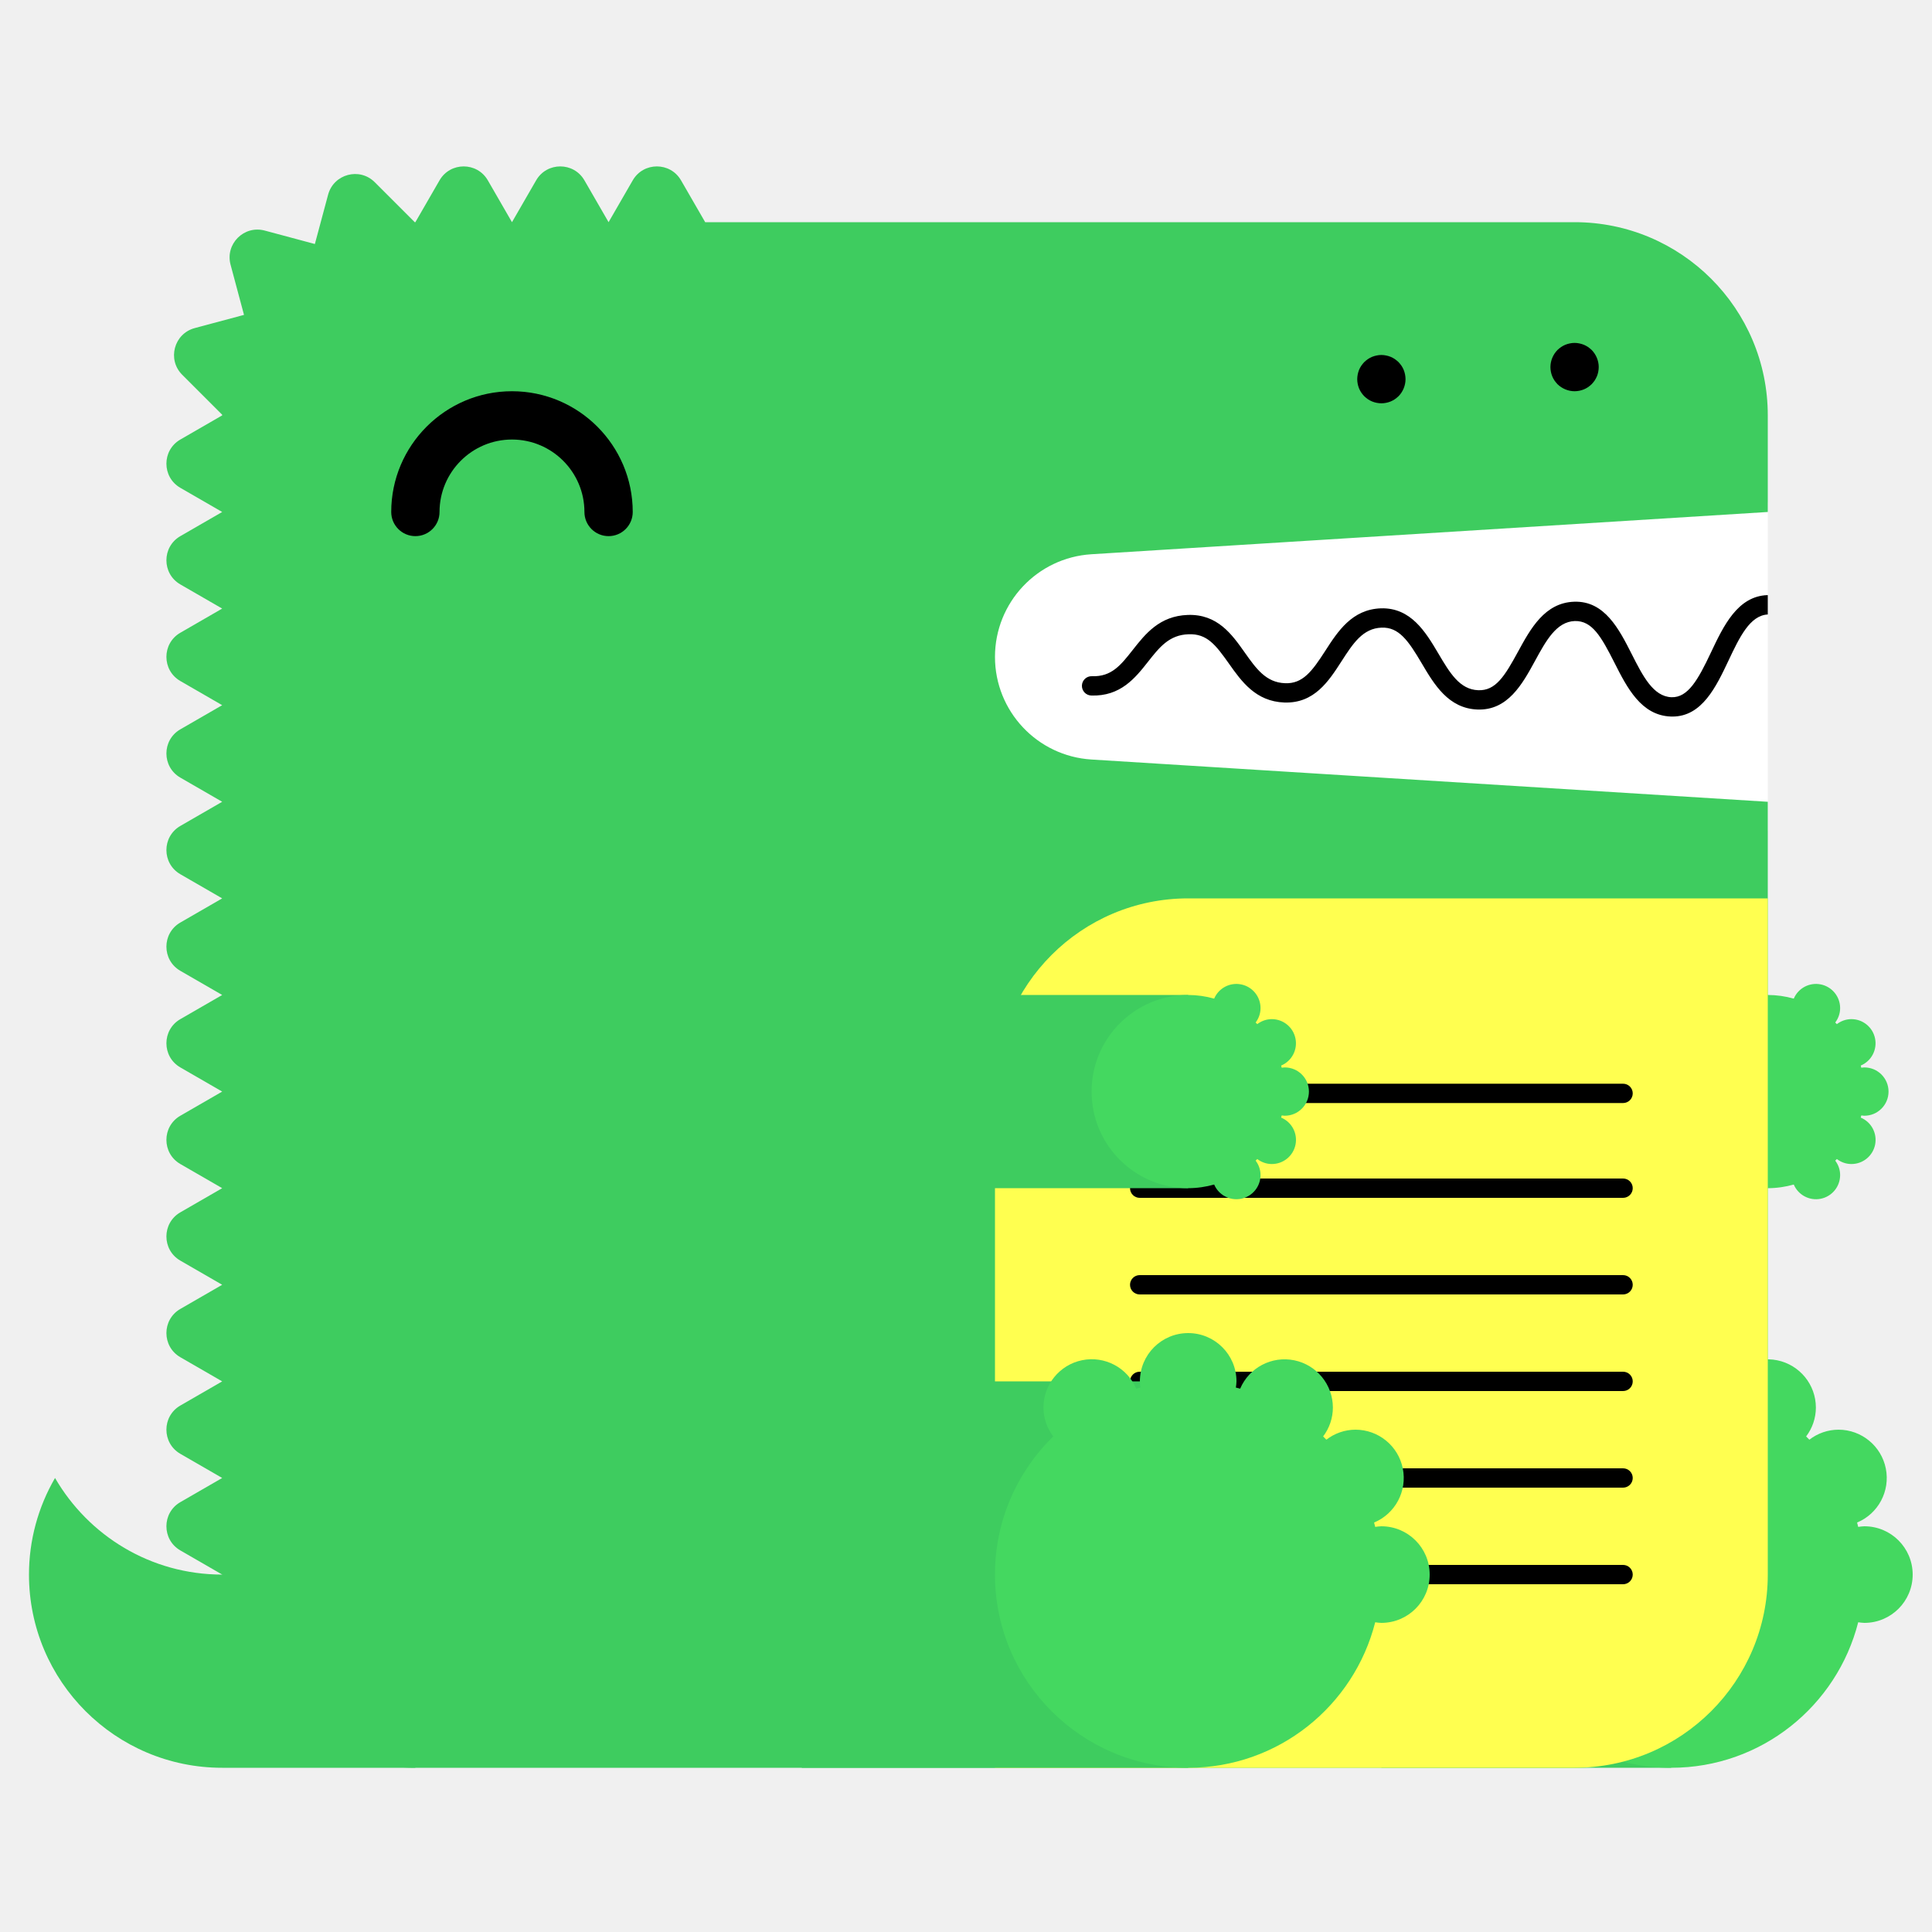
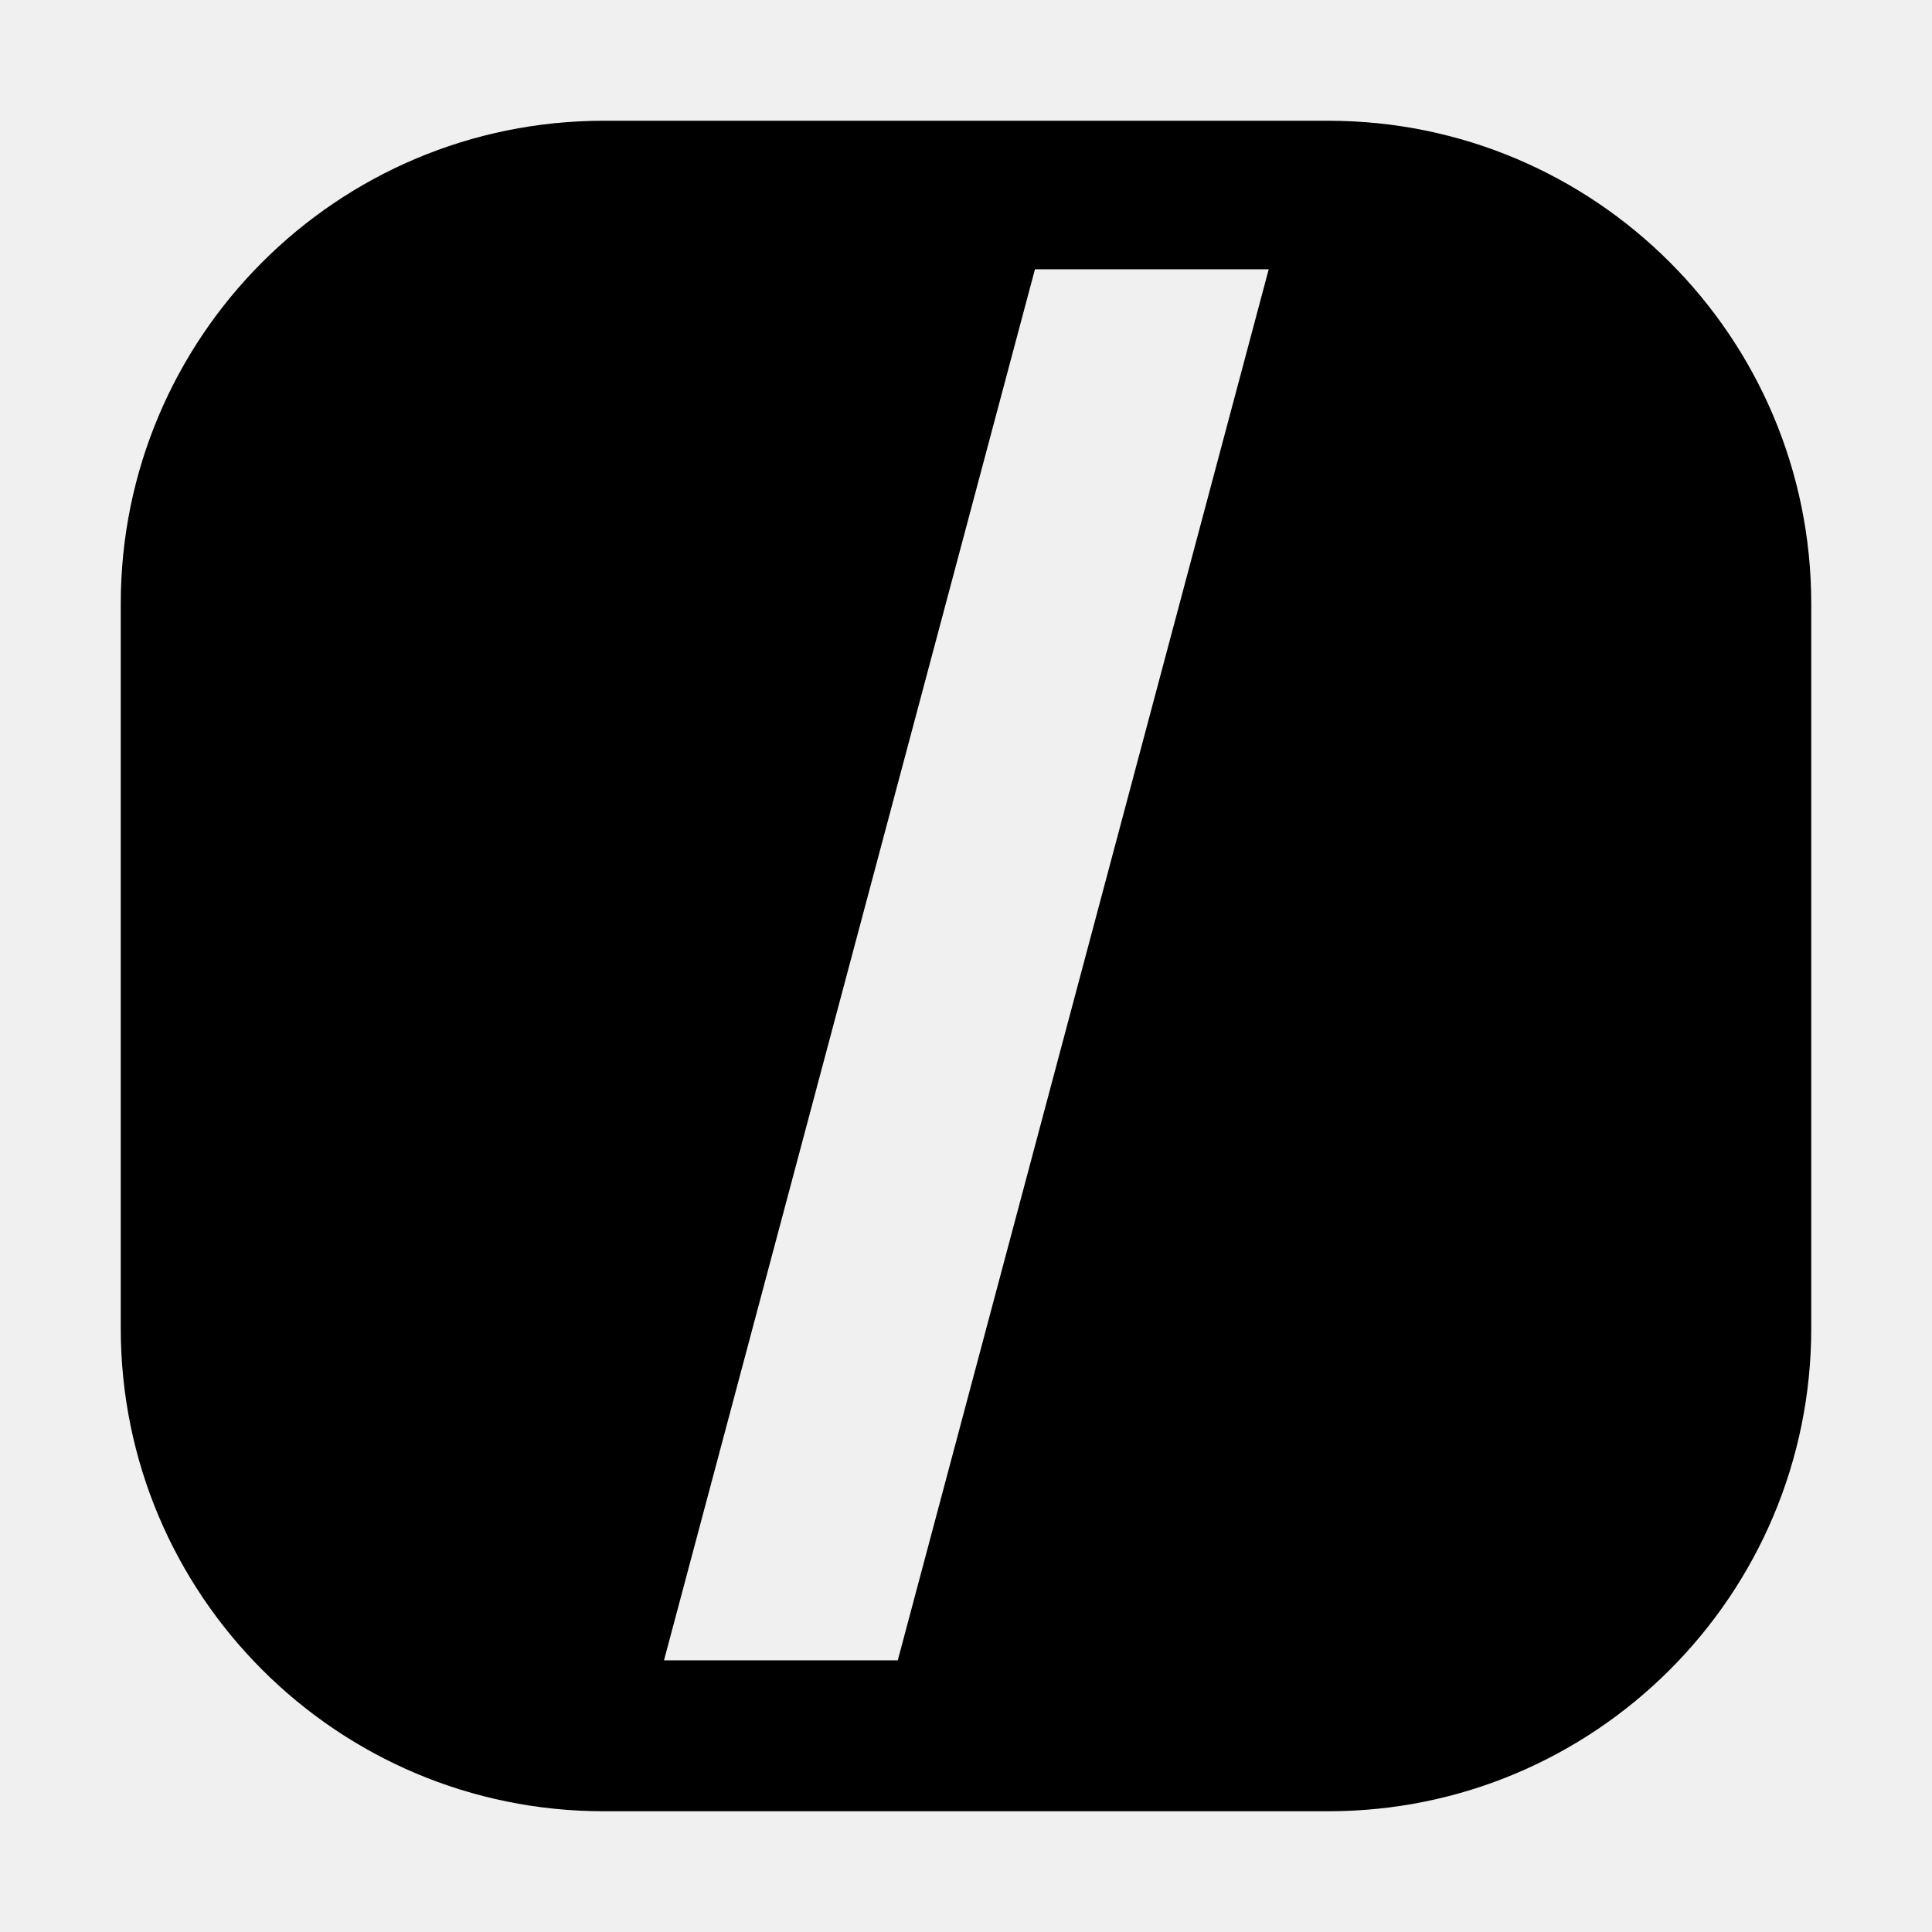
- <svg xmlns="http://www.w3.org/2000/svg" width="200" height="200" viewBox="0 0 200 200">
-   <g fill="none" fill-rule="evenodd">
-     <path fill="#FFF" d="M99 52h84v34H99z" />
-     <path d="M23 163c-7.398 0-13.843-4.027-17.303-10A19.886 19.886 0 0 0 3 163c0 11.046 8.954 20 20 20h20v-20H23z" fill="#3ECC5F" />
-     <path d="M112.98 57.376L183 53V43c0-11.046-8.954-20-20-20H73l-2.5-4.33c-1.112-1.925-3.889-1.925-5 0L63 23l-2.5-4.33c-1.111-1.925-3.889-1.925-5 0L53 23l-2.5-4.33c-1.111-1.925-3.889-1.925-5 0L43 23c-.022 0-.042.003-.065.003l-4.142-4.141c-1.57-1.571-4.252-.853-4.828 1.294l-1.369 5.104-5.192-1.392c-2.148-.575-4.111 1.389-3.535 3.536l1.39 5.193-5.102 1.367c-2.148.576-2.867 3.259-1.296 4.83l4.142 4.142c0 .021-.003.042-.003.064l-4.33 2.5c-1.925 1.111-1.925 3.889 0 5L23 53l-4.33 2.5c-1.925 1.111-1.925 3.889 0 5L23 63l-4.33 2.5c-1.925 1.111-1.925 3.889 0 5L23 73l-4.33 2.5c-1.925 1.111-1.925 3.889 0 5L23 83l-4.33 2.5c-1.925 1.111-1.925 3.889 0 5L23 93l-4.33 2.5c-1.925 1.111-1.925 3.889 0 5L23 103l-4.33 2.5c-1.925 1.111-1.925 3.889 0 5L23 113l-4.33 2.5c-1.925 1.111-1.925 3.889 0 5L23 123l-4.33 2.5c-1.925 1.111-1.925 3.889 0 5L23 133l-4.33 2.5c-1.925 1.111-1.925 3.889 0 5L23 143l-4.33 2.5c-1.925 1.111-1.925 3.889 0 5L23 153l-4.33 2.5c-1.925 1.111-1.925 3.889 0 5L23 163c0 11.046 8.954 20 20 20h120c11.046 0 20-8.954 20-20V83l-70.02-4.376A10.645 10.645 0 0 1 103 68c0-5.621 4.37-10.273 9.98-10.624" fill="#3ECC5F" />
-     <path fill="#3ECC5F" d="M143 183h30v-40h-30z" />
-     <path d="M193 158c-.219 0-.428.037-.639.064-.038-.15-.074-.301-.116-.451A5 5 0 0 0 190.32 148a4.96 4.96 0 0 0-3.016 1.036 26.531 26.531 0 0 0-.335-.336 4.955 4.955 0 0 0 1.011-2.987 5 5 0 0 0-9.599-1.959c-.148-.042-.297-.077-.445-.115.027-.211.064-.42.064-.639a5 5 0 0 0-5-5 5 5 0 0 0-5 5c0 .219.037.428.064.639-.148.038-.297.073-.445.115a4.998 4.998 0 0 0-9.599 1.959c0 1.125.384 2.151 1.011 2.987-3.717 3.632-6.031 8.693-6.031 14.3 0 11.046 8.954 20 20 20 9.339 0 17.16-6.41 19.361-15.064.211.027.42.064.639.064a5 5 0 0 0 5-5 5 5 0 0 0-5-5" fill="#44D860" />
-     <path fill="#3ECC5F" d="M153 123h30v-20h-30z" />
-     <path d="M193 115.5a2.5 2.5 0 1 0 0-5c-.109 0-.214.019-.319.032-.02-.075-.037-.15-.058-.225a2.501 2.501 0 0 0-.963-4.807c-.569 0-1.088.197-1.508.518a6.653 6.653 0 0 0-.168-.168c.314-.417.506-.931.506-1.494a2.5 2.5 0 0 0-4.8-.979A9.987 9.987 0 0 0 183 103c-5.522 0-10 4.478-10 10s4.478 10 10 10c.934 0 1.833-.138 2.69-.377a2.5 2.5 0 0 0 4.8-.979c0-.563-.192-1.077-.506-1.494.057-.055.113-.111.168-.168.42.321.939.518 1.508.518a2.5 2.5 0 0 0 .963-4.807c.021-.074.038-.15.058-.225.105.013.21.032.319.032" fill="#44D860" />
-     <path d="M63 55.5a2.5 2.5 0 0 1-2.5-2.5c0-4.136-3.364-7.5-7.5-7.5s-7.5 3.364-7.5 7.5a2.5 2.5 0 1 1-5 0c0-6.893 5.607-12.5 12.5-12.5S65.5 46.107 65.5 53a2.5 2.5 0 0 1-2.5 2.5" fill="#000" />
-     <path d="M103 183h60c11.046 0 20-8.954 20-20V93h-60c-11.046 0-20 8.954-20 20v70z" fill="#FFFF50" />
-     <path d="M168.02 124h-50.04a1 1 0 1 1 0-2h50.04a1 1 0 1 1 0 2m0 20h-50.04a1 1 0 1 1 0-2h50.04a1 1 0 1 1 0 2m0 20h-50.04a1 1 0 1 1 0-2h50.04a1 1 0 1 1 0 2m0-49.814h-50.04a1 1 0 1 1 0-2h50.04a1 1 0 1 1 0 2m0 19.814h-50.04a1 1 0 1 1 0-2h50.04a1 1 0 1 1 0 2m0 20h-50.04a1 1 0 1 1 0-2h50.04a1 1 0 1 1 0 2M183 61.611c-.012 0-.022-.006-.034-.005-3.09.105-4.552 3.196-5.842 5.923-1.346 2.85-2.387 4.703-4.093 4.647-1.889-.068-2.969-2.202-4.113-4.46-1.314-2.594-2.814-5.536-5.963-5.426-3.046.104-4.513 2.794-5.807 5.167-1.377 2.528-2.314 4.065-4.121 3.994-1.927-.07-2.951-1.805-4.136-3.813-1.321-2.236-2.848-4.75-5.936-4.664-2.994.103-4.465 2.385-5.763 4.4-1.373 2.13-2.335 3.428-4.165 3.351-1.973-.07-2.992-1.51-4.171-3.177-1.324-1.873-2.816-3.993-5.895-3.89-2.928.1-4.399 1.97-5.696 3.618-1.232 1.564-2.194 2.802-4.229 2.724a1 1 0 0 0-.072 2c3.017.101 4.545-1.8 5.872-3.487 1.177-1.496 2.193-2.787 4.193-2.855 1.926-.082 2.829 1.115 4.195 3.045 1.297 1.834 2.769 3.914 5.731 4.021 3.103.104 4.596-2.215 5.918-4.267 1.182-1.834 2.202-3.417 4.15-3.484 1.793-.067 2.769 1.35 4.145 3.681 1.297 2.197 2.766 4.686 5.787 4.796 3.125.108 4.634-2.62 5.949-5.035 1.139-2.088 2.214-4.06 4.119-4.126 1.793-.042 2.728 1.595 4.111 4.33 1.292 2.553 2.757 5.445 5.825 5.556l.169.003c3.064 0 4.518-3.075 5.805-5.794 1.139-2.41 2.217-4.68 4.067-4.773v-2z" fill="#000" />
-     <path fill="#3ECC5F" d="M83 183h40v-40H83z" />
-     <path d="M143 158c-.219 0-.428.037-.639.064-.038-.15-.074-.301-.116-.451A5 5 0 0 0 140.32 148a4.96 4.96 0 0 0-3.016 1.036 26.531 26.531 0 0 0-.335-.336 4.955 4.955 0 0 0 1.011-2.987 5 5 0 0 0-9.599-1.959c-.148-.042-.297-.077-.445-.115.027-.211.064-.42.064-.639a5 5 0 0 0-5-5 5 5 0 0 0-5 5c0 .219.037.428.064.639-.148.038-.297.073-.445.115a4.998 4.998 0 0 0-9.599 1.959c0 1.125.384 2.151 1.011 2.987-3.717 3.632-6.031 8.693-6.031 14.3 0 11.046 8.954 20 20 20 9.339 0 17.16-6.41 19.361-15.064.211.027.42.064.639.064a5 5 0 0 0 5-5 5 5 0 0 0-5-5" fill="#44D860" />
-     <path fill="#3ECC5F" d="M83 123h40v-20H83z" />
-     <path d="M133 115.5a2.5 2.5 0 1 0 0-5c-.109 0-.214.019-.319.032-.02-.075-.037-.15-.058-.225a2.501 2.501 0 0 0-.963-4.807c-.569 0-1.088.197-1.508.518a6.653 6.653 0 0 0-.168-.168c.314-.417.506-.931.506-1.494a2.5 2.5 0 0 0-4.8-.979A9.987 9.987 0 0 0 123 103c-5.522 0-10 4.478-10 10s4.478 10 10 10c.934 0 1.833-.138 2.69-.377a2.5 2.5 0 0 0 4.8-.979c0-.563-.192-1.077-.506-1.494.057-.055.113-.111.168-.168.42.321.939.518 1.508.518a2.5 2.5 0 0 0 .963-4.807c.021-.074.038-.15.058-.225.105.013.21.032.319.032" fill="#44D860" />
-     <path d="M143 41.75c-.16 0-.33-.02-.49-.05a2.52 2.52 0 0 1-.47-.14c-.15-.06-.29-.14-.431-.23-.13-.09-.259-.2-.38-.31-.109-.12-.219-.24-.309-.38s-.17-.28-.231-.43a2.619 2.619 0 0 1-.189-.96c0-.16.02-.33.05-.49.03-.16.08-.31.139-.47.061-.15.141-.29.231-.43.09-.13.2-.26.309-.38.121-.11.25-.22.38-.31.141-.09.281-.17.431-.23.149-.06.31-.11.47-.14.32-.07.65-.07.98 0 .159.03.32.08.47.14.149.06.29.14.43.23.13.09.259.2.38.31.11.12.22.25.31.38.09.14.17.28.23.43.06.16.11.31.14.47.029.16.05.33.05.49 0 .66-.271 1.31-.73 1.77-.121.11-.25.22-.38.31-.14.09-.281.17-.43.23a2.565 2.565 0 0 1-.96.19m20-1.25c-.66 0-1.3-.27-1.771-.73a3.802 3.802 0 0 1-.309-.38c-.09-.14-.17-.28-.231-.43a2.619 2.619 0 0 1-.189-.96c0-.66.27-1.3.729-1.77.121-.11.25-.22.38-.31.141-.09.281-.17.431-.23.149-.06.31-.11.47-.14.32-.07.66-.07.98 0 .159.03.32.08.47.14.149.06.29.14.43.23.13.09.259.2.38.31.459.47.73 1.11.73 1.77 0 .16-.021.33-.05.49-.03.16-.08.32-.14.47-.07.15-.14.29-.23.43-.09.13-.2.26-.31.38-.121.11-.25.22-.38.31-.14.09-.281.17-.43.23a2.565 2.565 0 0 1-.96.19" fill="#000" />
-   </g>
+ <svg xmlns="http://www.w3.org/2000/svg" fill="none" height="64" viewBox="0 0 64 64" width="64">
+   <path d="m44 4c8.837 0 16 7.163 16 16v24c0 8.837-7.163 16-16 16h-24c-8.837 0-16-7.163-16-16v-24c0-8.837 7.163-16 16-16zm-9.716 4.92-12.288 46.08h7.744l12.288-46.08z" fill="#000" />
</svg>
